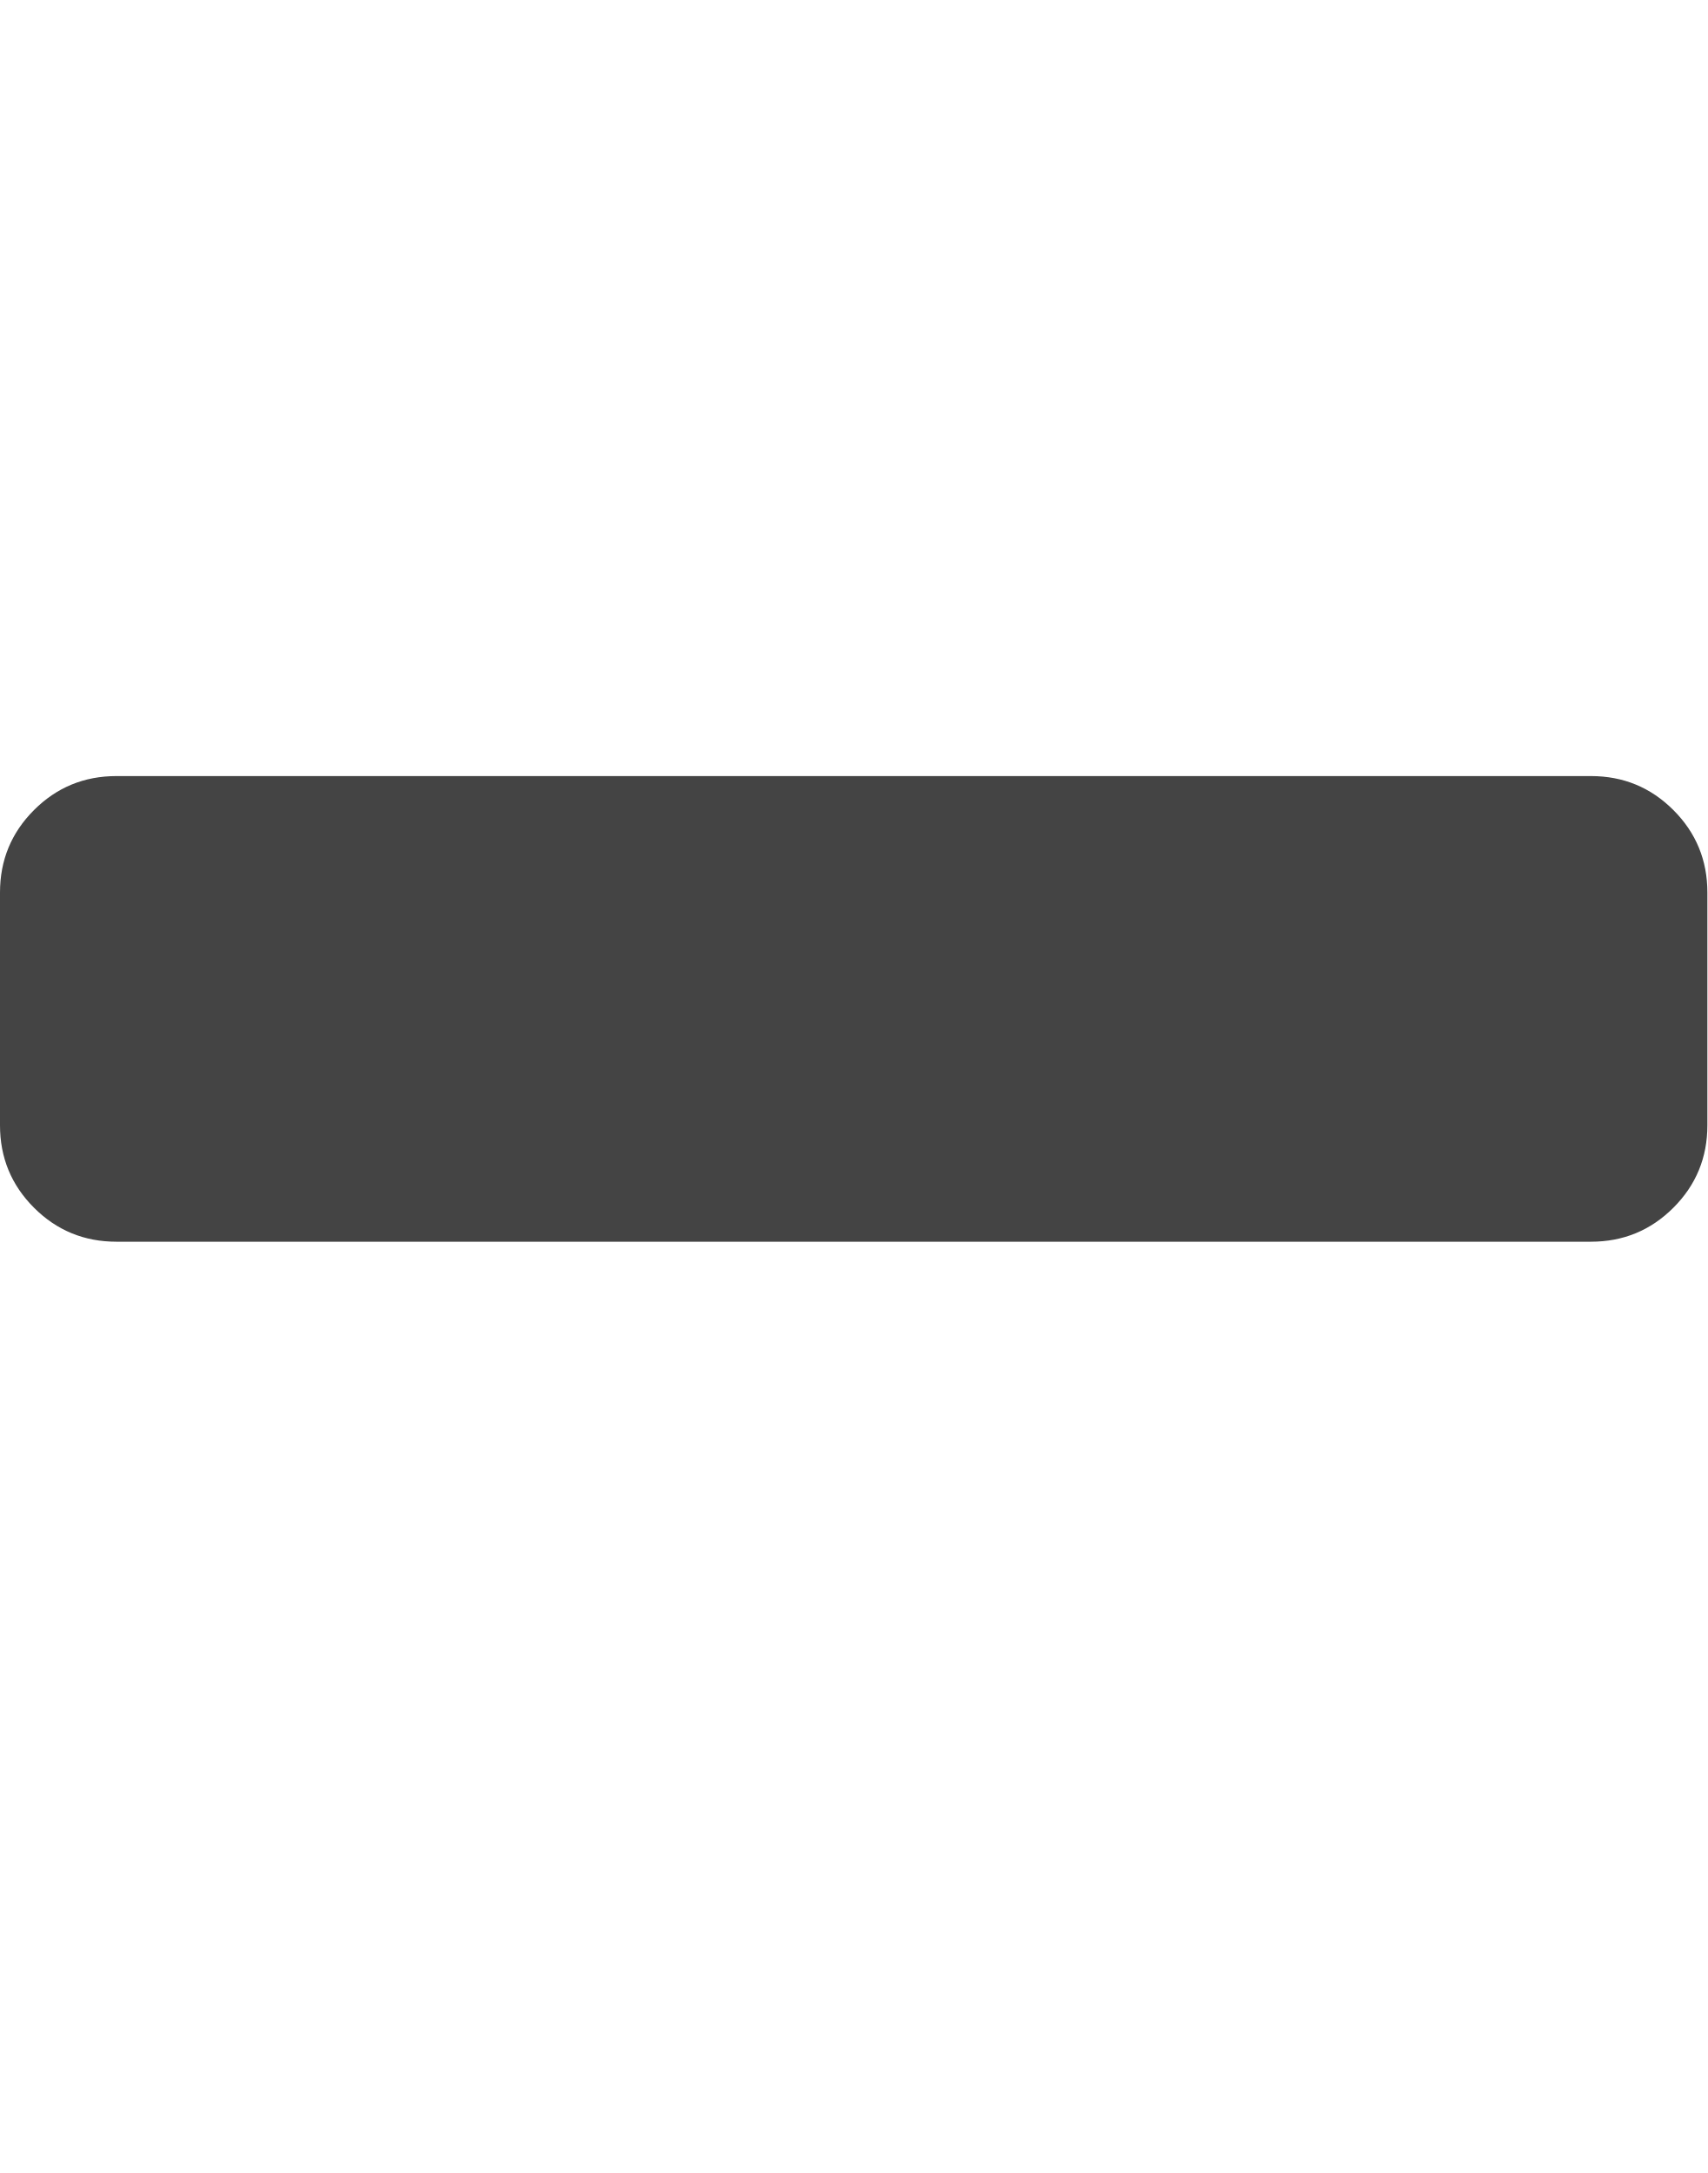
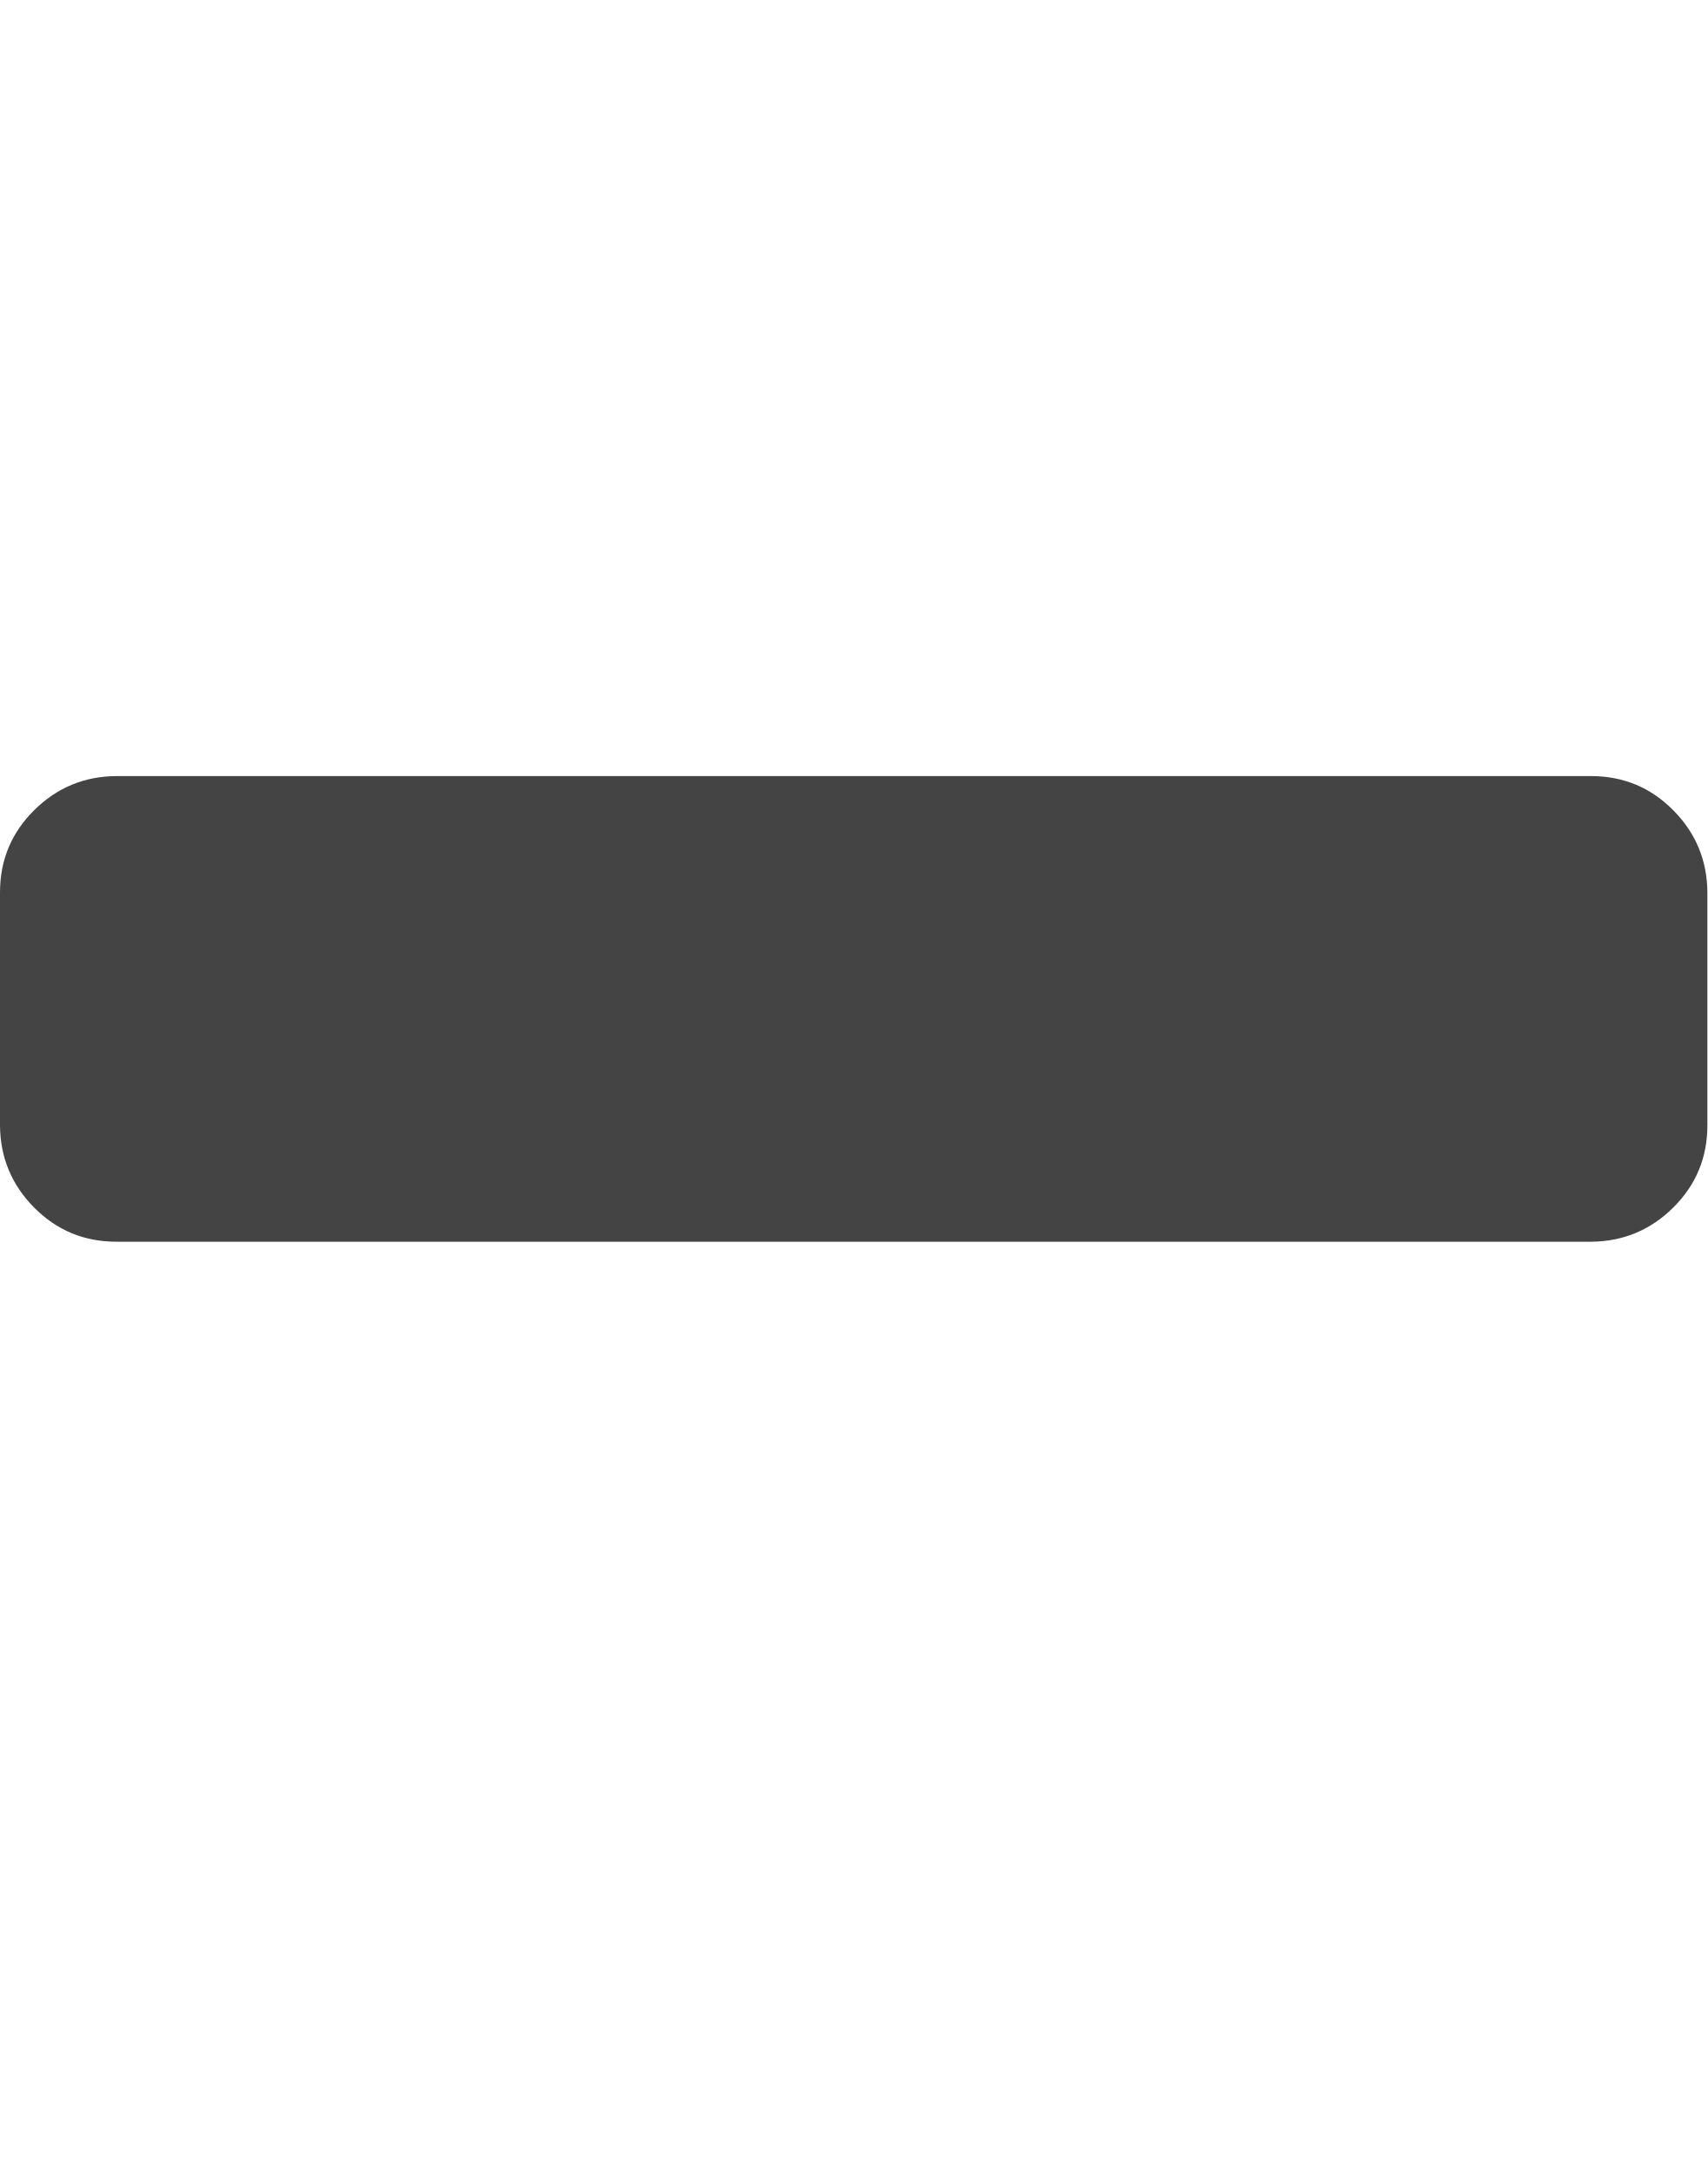
- <svg xmlns="http://www.w3.org/2000/svg" version="1.1" width="11" height="14" viewBox="0 0 11 14">
-   <path fill="#444444" d="M11 5.75v1.5q0 0.312-0.219 0.531t-0.531 0.219h-9.5q-0.312 0-0.531-0.219t-0.219-0.531v-1.5q0-0.312 0.219-0.531t0.531-0.219h9.5q0.312 0 0.531 0.219t0.219 0.531z" />
+ <svg xmlns="http://www.w3.org/2000/svg" width="11" height="14" viewBox="0 0 11 14">
+   <path fill="#444" d="M11 5.75v1.5q0 .312-.22.53t-.53.22H.75q-.312 0-.53-.22T0 7.25v-1.5q0-.312.22-.53T.75 5h9.5q.312 0 .53.22t.22.53z" />
</svg>
